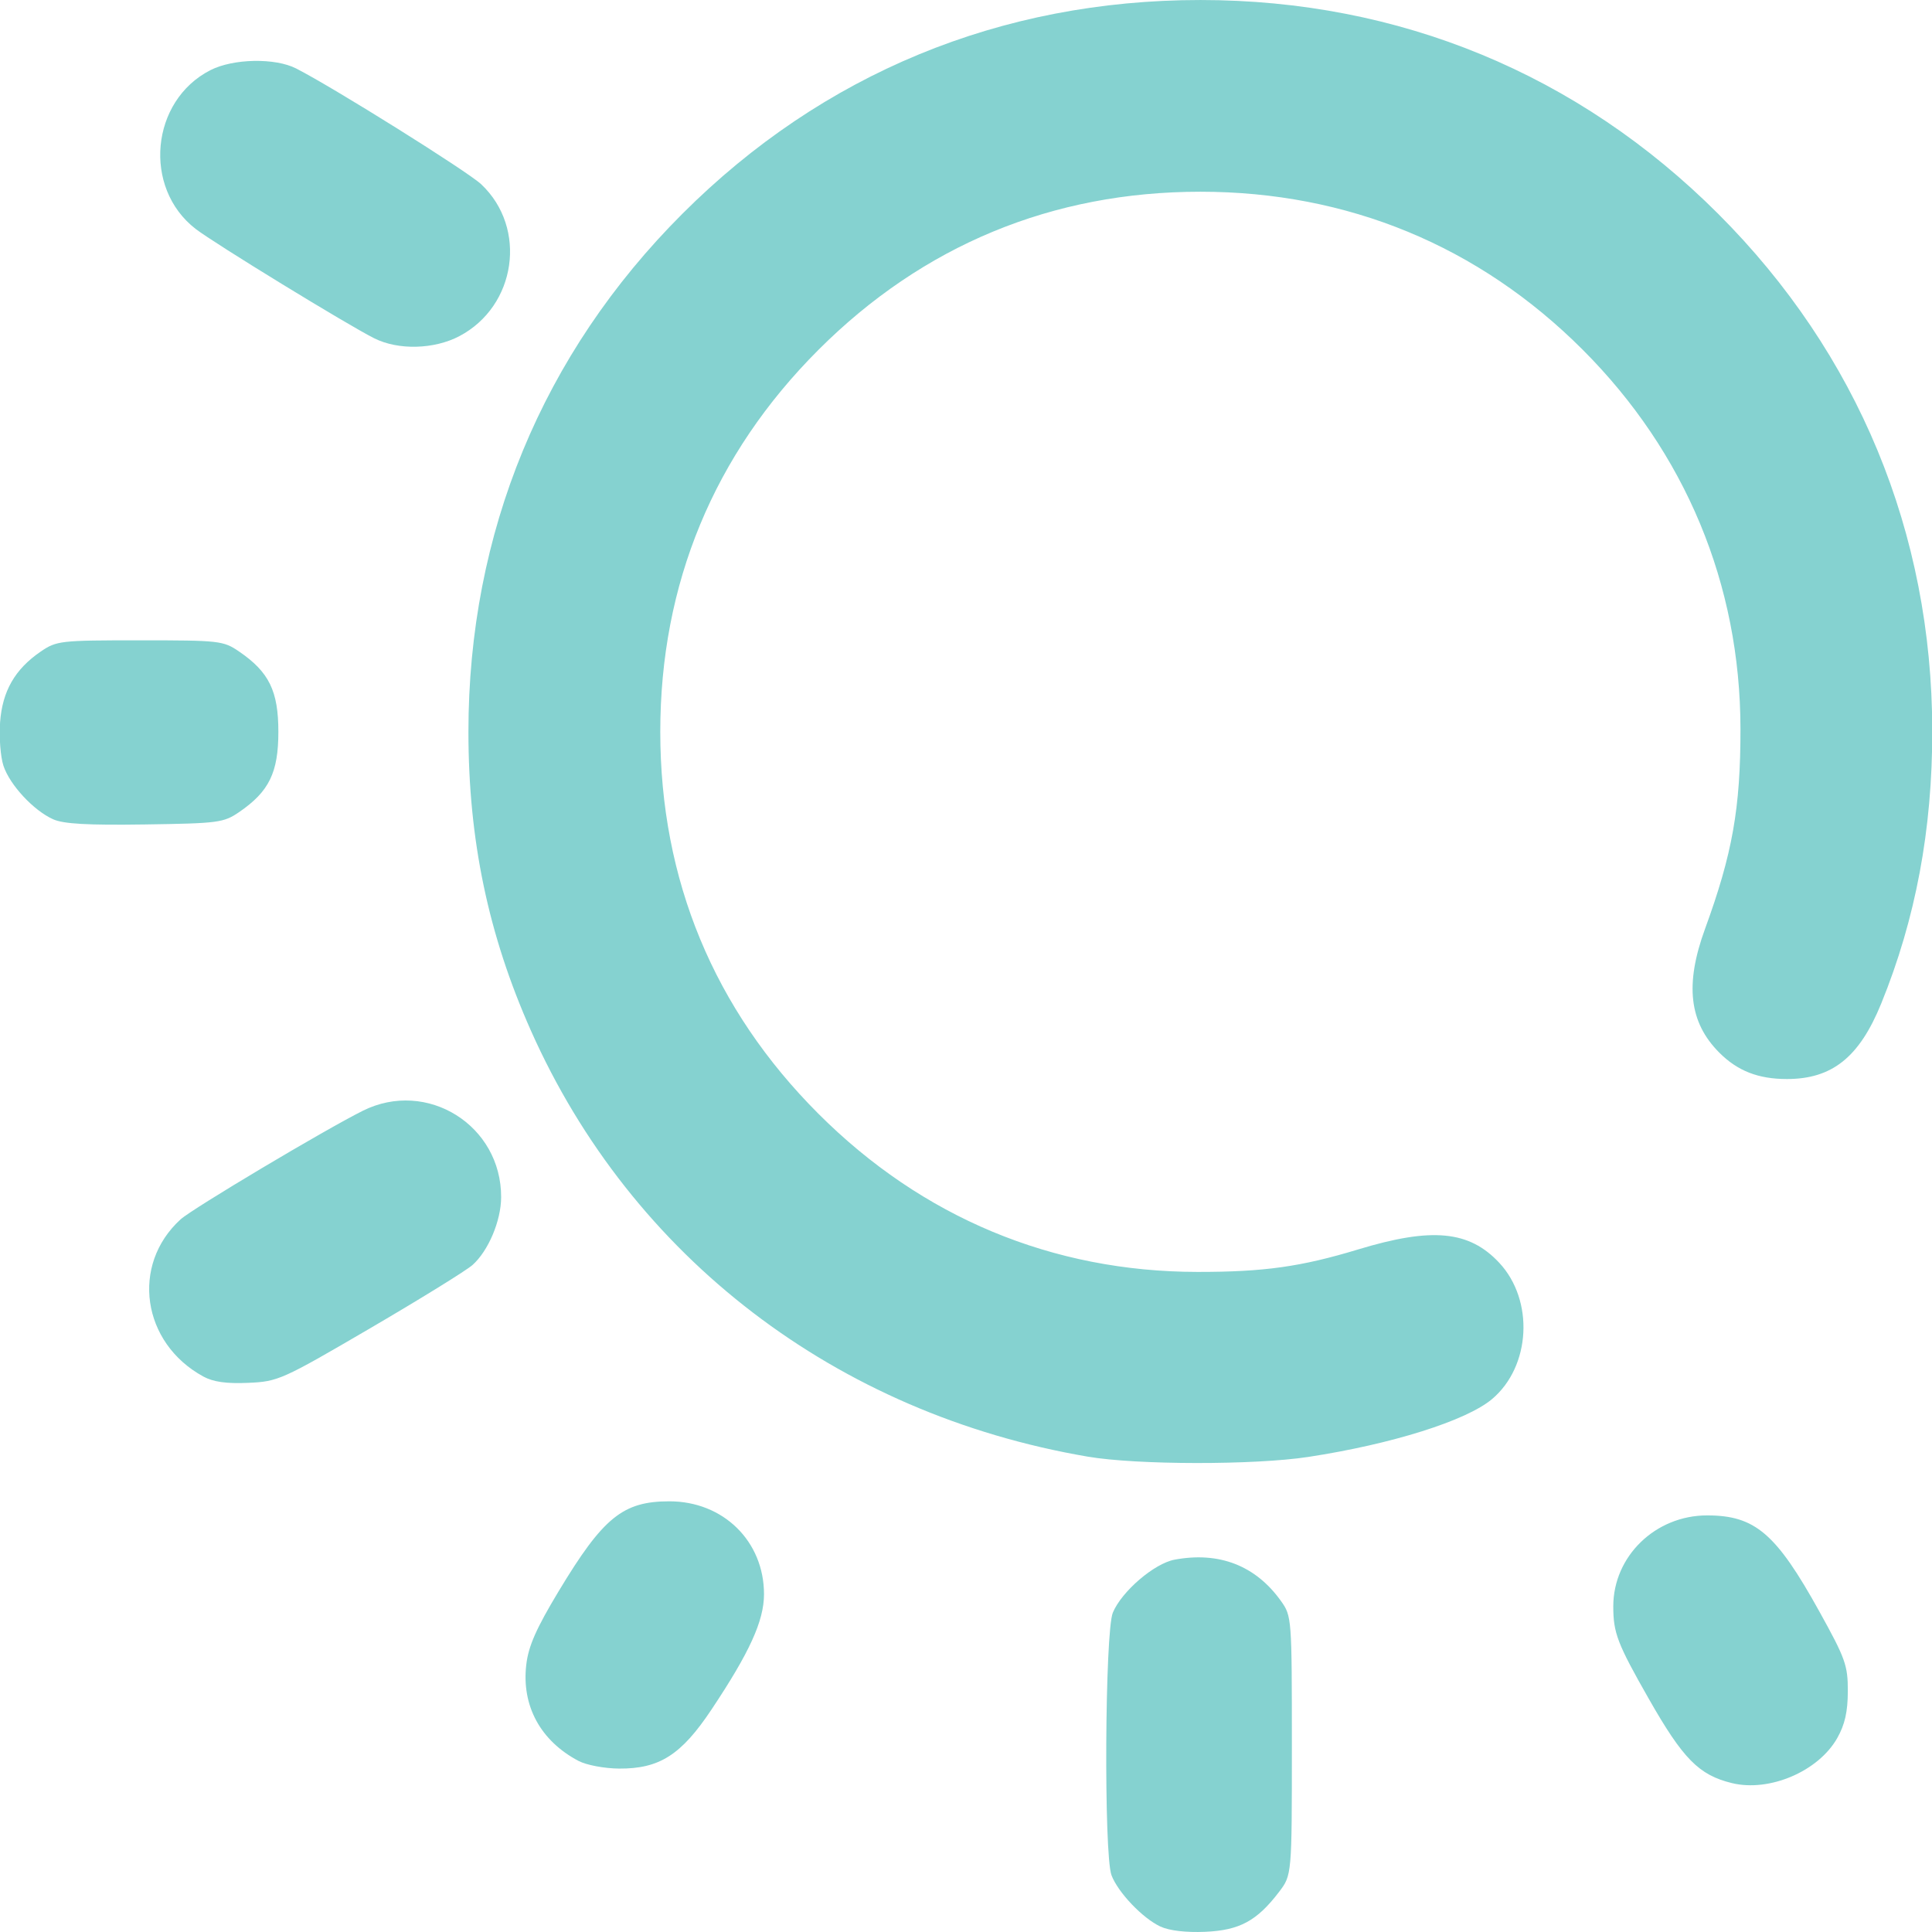
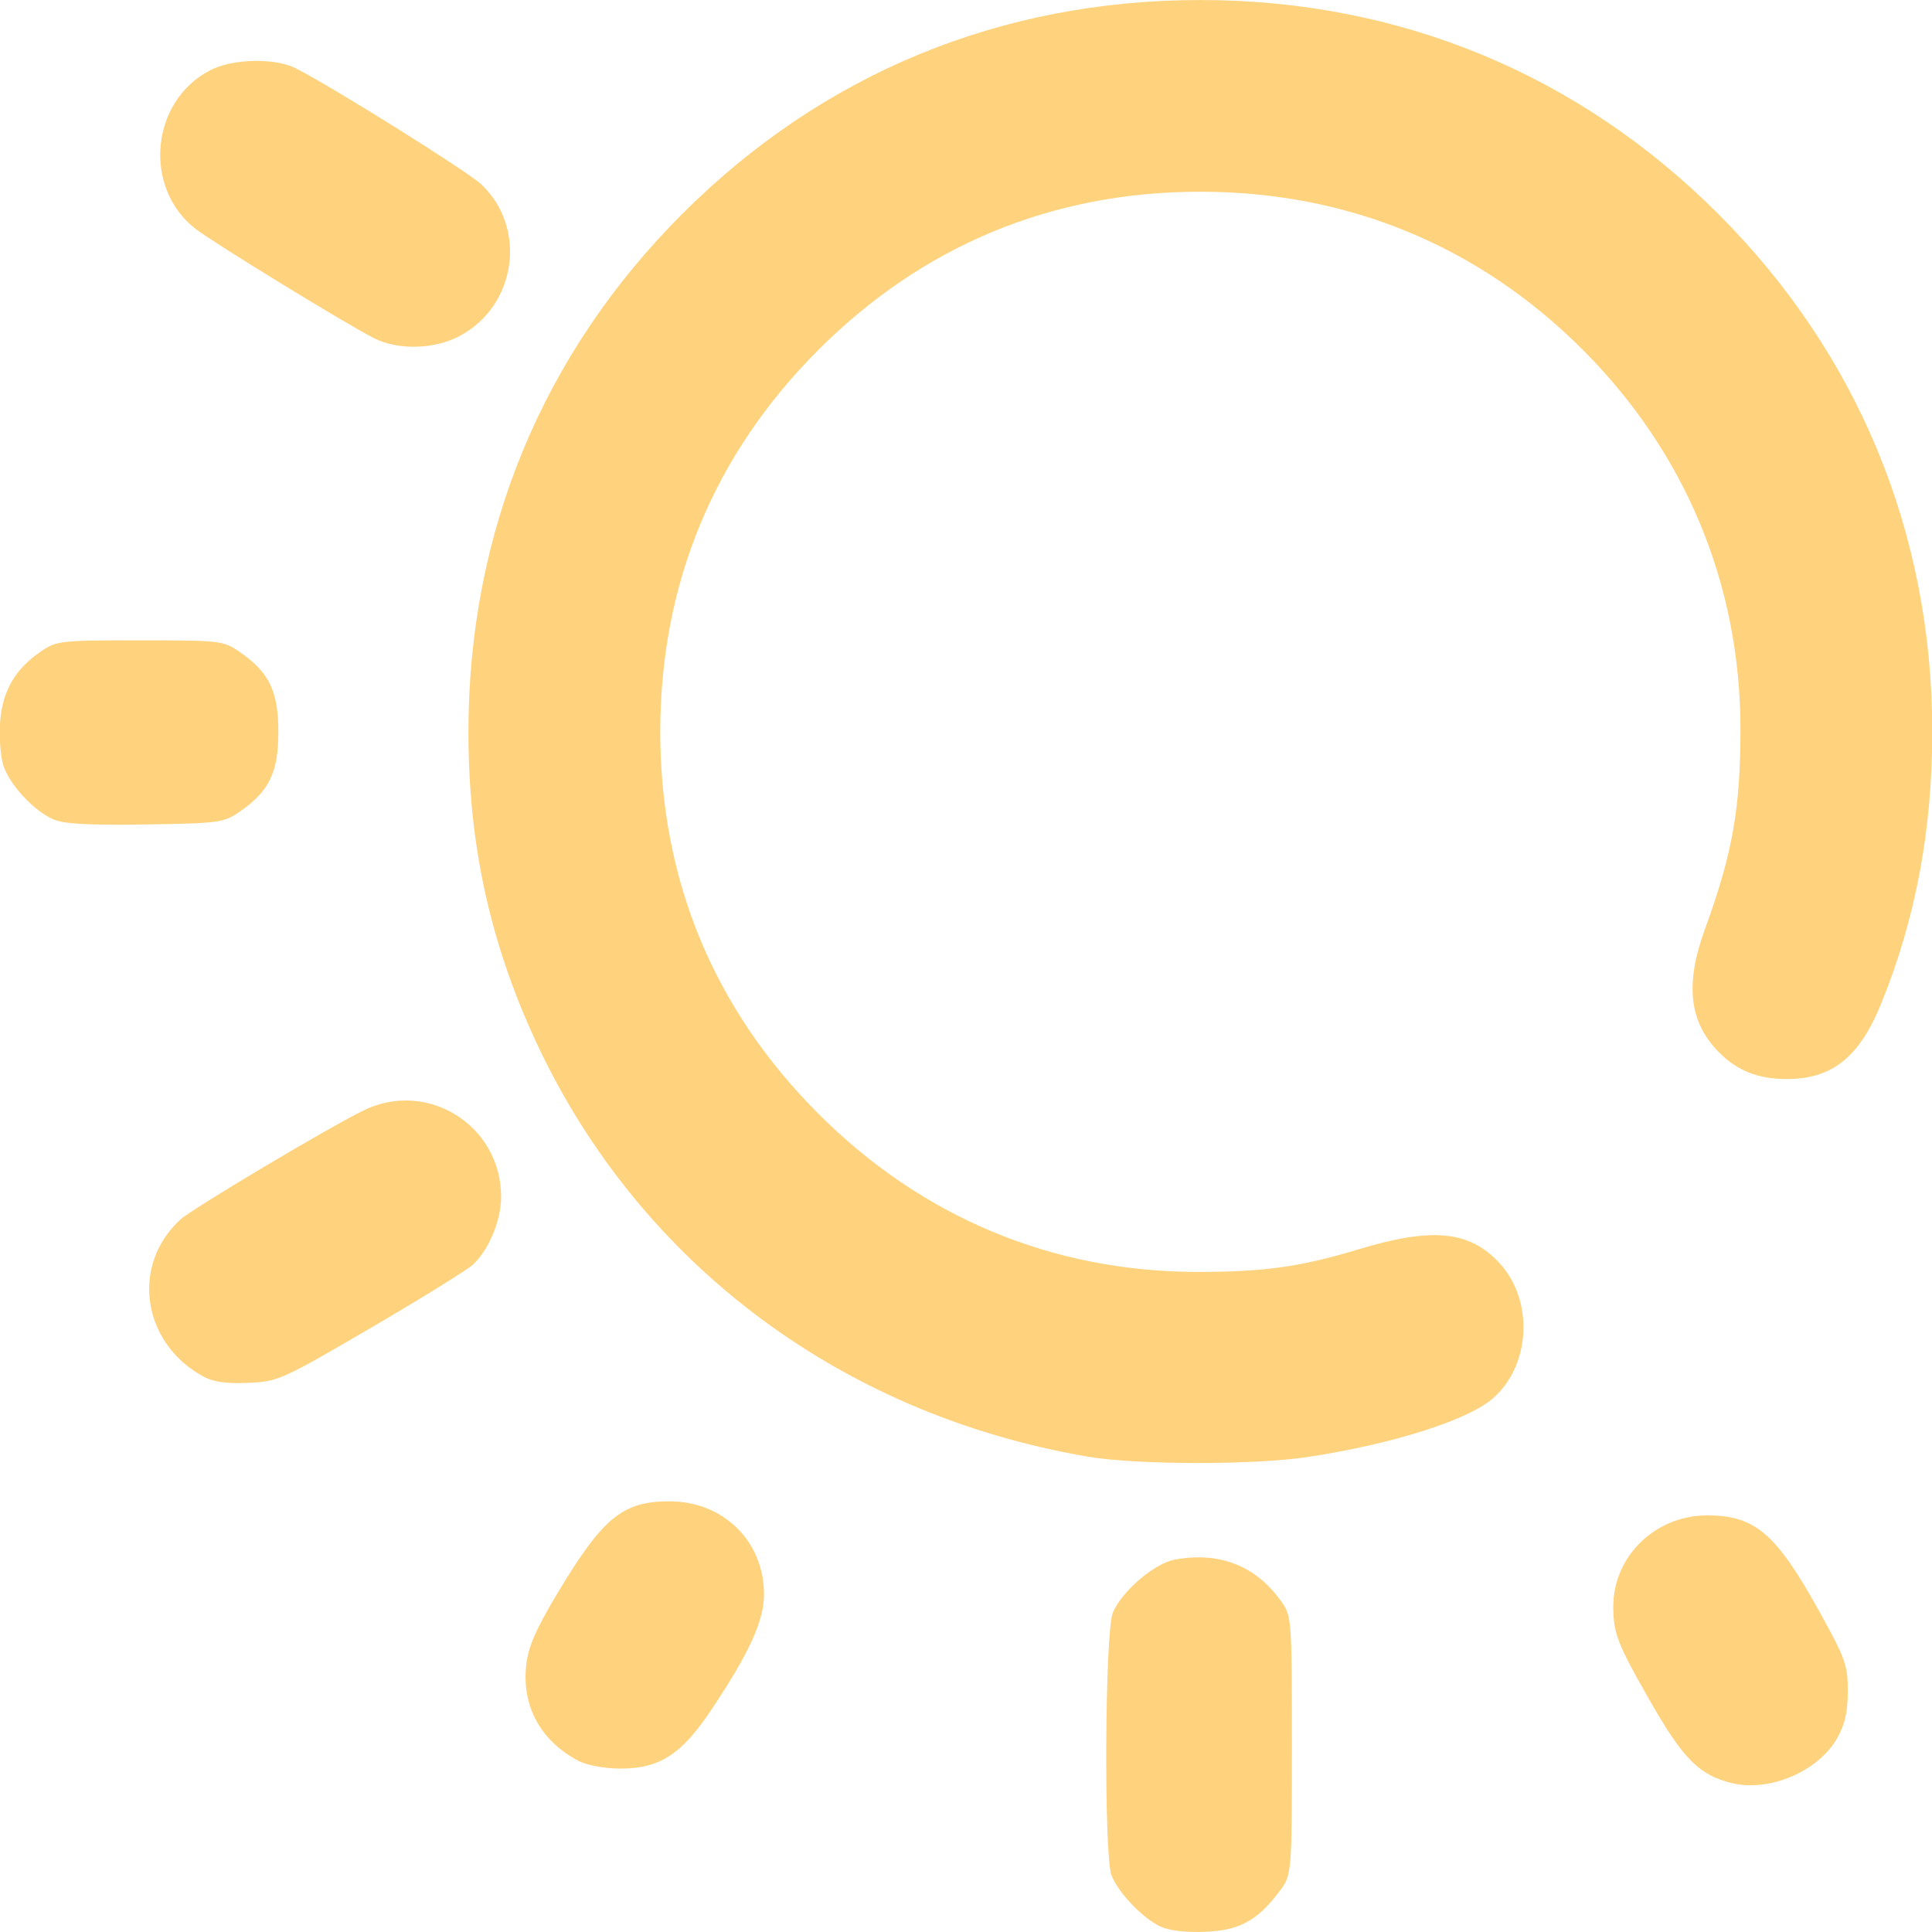
<svg xmlns="http://www.w3.org/2000/svg" xmlns:xlink="http://www.w3.org/1999/xlink" width="512" height="512" viewBox="0 0 135.467 135.467" version="1.1" id="svg1" xml:space="preserve">
  <defs id="defs1">
    <linearGradient id="linearGradient9">
-       <stop style="stop-color:#85d2d0;stop-opacity:1;" offset="0" id="stop9" />
-       <stop style="stop-color:#85d2d0;stop-opacity:1" offset="1" id="stop10" />
+       <stop style="stop-color:#ffd37e;stop-opacity:1;" offset="0" id="stop9" />
+       <stop style="stop-color:#ffd37e;stop-opacity:1" offset="1" id="stop10" />
    </linearGradient>
    <linearGradient xlink:href="#linearGradient9" id="linearGradient10" x1="28.038" y1="179.913" x2="119.683" y2="179.913" gradientUnits="userSpaceOnUse" />
  </defs>
  <g id="layer1" transform="matrix(1.165759,0,0,1.165759,-33.13917,-151.6843)">
    <path style="fill:url(#linearGradient10);fill-opacity:1" d="m 98.227,245.996 c -1.072,-0.499 -2.556,-2.055 -2.946,-3.09 -0.466,-1.237 -0.398,-14.652 0.081,-15.795 0.535,-1.279 2.489,-2.955 3.711,-3.184 2.678,-0.502 4.88,0.353 6.402,2.487 0.647,0.907 0.655,1.012 0.655,8.701 0,7.783 0,7.783 -0.775,8.8 -1.328,1.741 -2.373,2.305 -4.439,2.395 -1.144,0.05 -2.161,-0.069 -2.687,-0.314 z m 34.368,-8.631 c -1.983,-0.484 -2.941,-1.457 -5.002,-5.078 -1.887,-3.314 -2.131,-3.95 -2.131,-5.552 0,-3.014 2.534,-5.471 5.642,-5.471 2.886,0 4.151,1.083 6.753,5.779 1.571,2.836 1.716,3.241 1.712,4.798 -0.003,1.235 -0.178,2.006 -0.638,2.819 -1.132,1.999 -4.078,3.257 -6.335,2.705 z m -69.363,-1.329 c -2.296,-1.208 -3.444,-3.322 -3.15,-5.8 0.132,-1.115 0.598,-2.17 1.944,-4.406 2.68,-4.45 3.866,-5.413 6.666,-5.413 3.241,0 5.688,2.403 5.688,5.585 0,1.602 -0.866,3.503 -3.166,6.951 -1.816,2.722 -3.126,3.556 -5.557,3.539 -0.871,-0.006 -1.958,-0.211 -2.425,-0.457 z M 93.853,217.73 C 78.719,215.147 66.419,205.735 60.356,192.097 c -2.562,-5.762 -3.754,-11.467 -3.754,-17.964 0,-11.973 4.444,-22.735 12.867,-31.157 8.434,-8.434 19.157,-12.859 31.157,-12.859 11.96,0 22.736,4.451 31.151,12.866 8.393,8.393 12.856,19.172 12.871,31.083 0.007,5.946 -0.998,11.318 -3.07,16.41 -1.315,3.23 -2.952,4.541 -5.672,4.541 -1.72,0 -2.966,-0.485 -4.063,-1.583 -1.821,-1.821 -2.085,-4.102 -0.863,-7.448 1.649,-4.513 2.136,-7.263 2.132,-12.025 -0.008,-8.699 -3.309,-16.629 -9.497,-22.817 -6.239,-6.239 -14.123,-9.496 -22.989,-9.496 -8.9,0 -16.684,3.223 -22.973,9.512 -6.289,6.289 -9.512,14.073 -9.512,22.973 0,8.9 3.223,16.684 9.512,22.973 6.238,6.238 14.068,9.505 22.801,9.513 3.989,0.004 6.224,-0.309 9.668,-1.354 4.433,-1.345 6.674,-1.132 8.482,0.806 2.108,2.26 1.897,6.235 -0.436,8.198 -1.545,1.3 -6.027,2.71 -11.051,3.478 -3.247,0.496 -10.311,0.487 -13.264,-0.017 z m -53.199,-4.821 c -3.696,-2.017 -4.375,-6.708 -1.366,-9.45 0.705,-0.643 8.682,-5.396 10.962,-6.533 3.862,-1.925 8.342,0.88 8.319,5.209 -0.007,1.416 -0.769,3.217 -1.72,4.067 -0.37,0.33 -3.139,2.042 -6.154,3.804 -5.317,3.107 -5.538,3.206 -7.338,3.285 -1.312,0.058 -2.104,-0.054 -2.702,-0.381 z m -9.031,-33.515 c -1.182,-0.531 -2.608,-2.068 -2.989,-3.221 -0.176,-0.534 -0.267,-1.707 -0.202,-2.608 0.136,-1.878 0.89,-3.194 2.439,-4.255 0.957,-0.655 1.173,-0.68 5.973,-0.68 4.8,0 5.016,0.025 5.973,0.68 1.796,1.231 2.353,2.371 2.353,4.823 0,2.451 -0.556,3.591 -2.352,4.823 -0.937,0.643 -1.247,0.684 -5.67,0.749 -3.444,0.051 -4.902,-0.031 -5.525,-0.311 z m 19.321,-28.926 c -1.602,-0.801 -9.628,-5.716 -10.75,-6.583 -3.198,-2.47 -2.71,-7.713 0.889,-9.549 1.372,-0.7 3.89,-0.749 5.159,-0.1 2.264,1.157 10.31,6.192 11.13,6.965 2.788,2.629 2.114,7.324 -1.311,9.132 -1.516,0.8 -3.674,0.857 -5.118,0.134 z" id="path9" />
  </g>
</svg>
